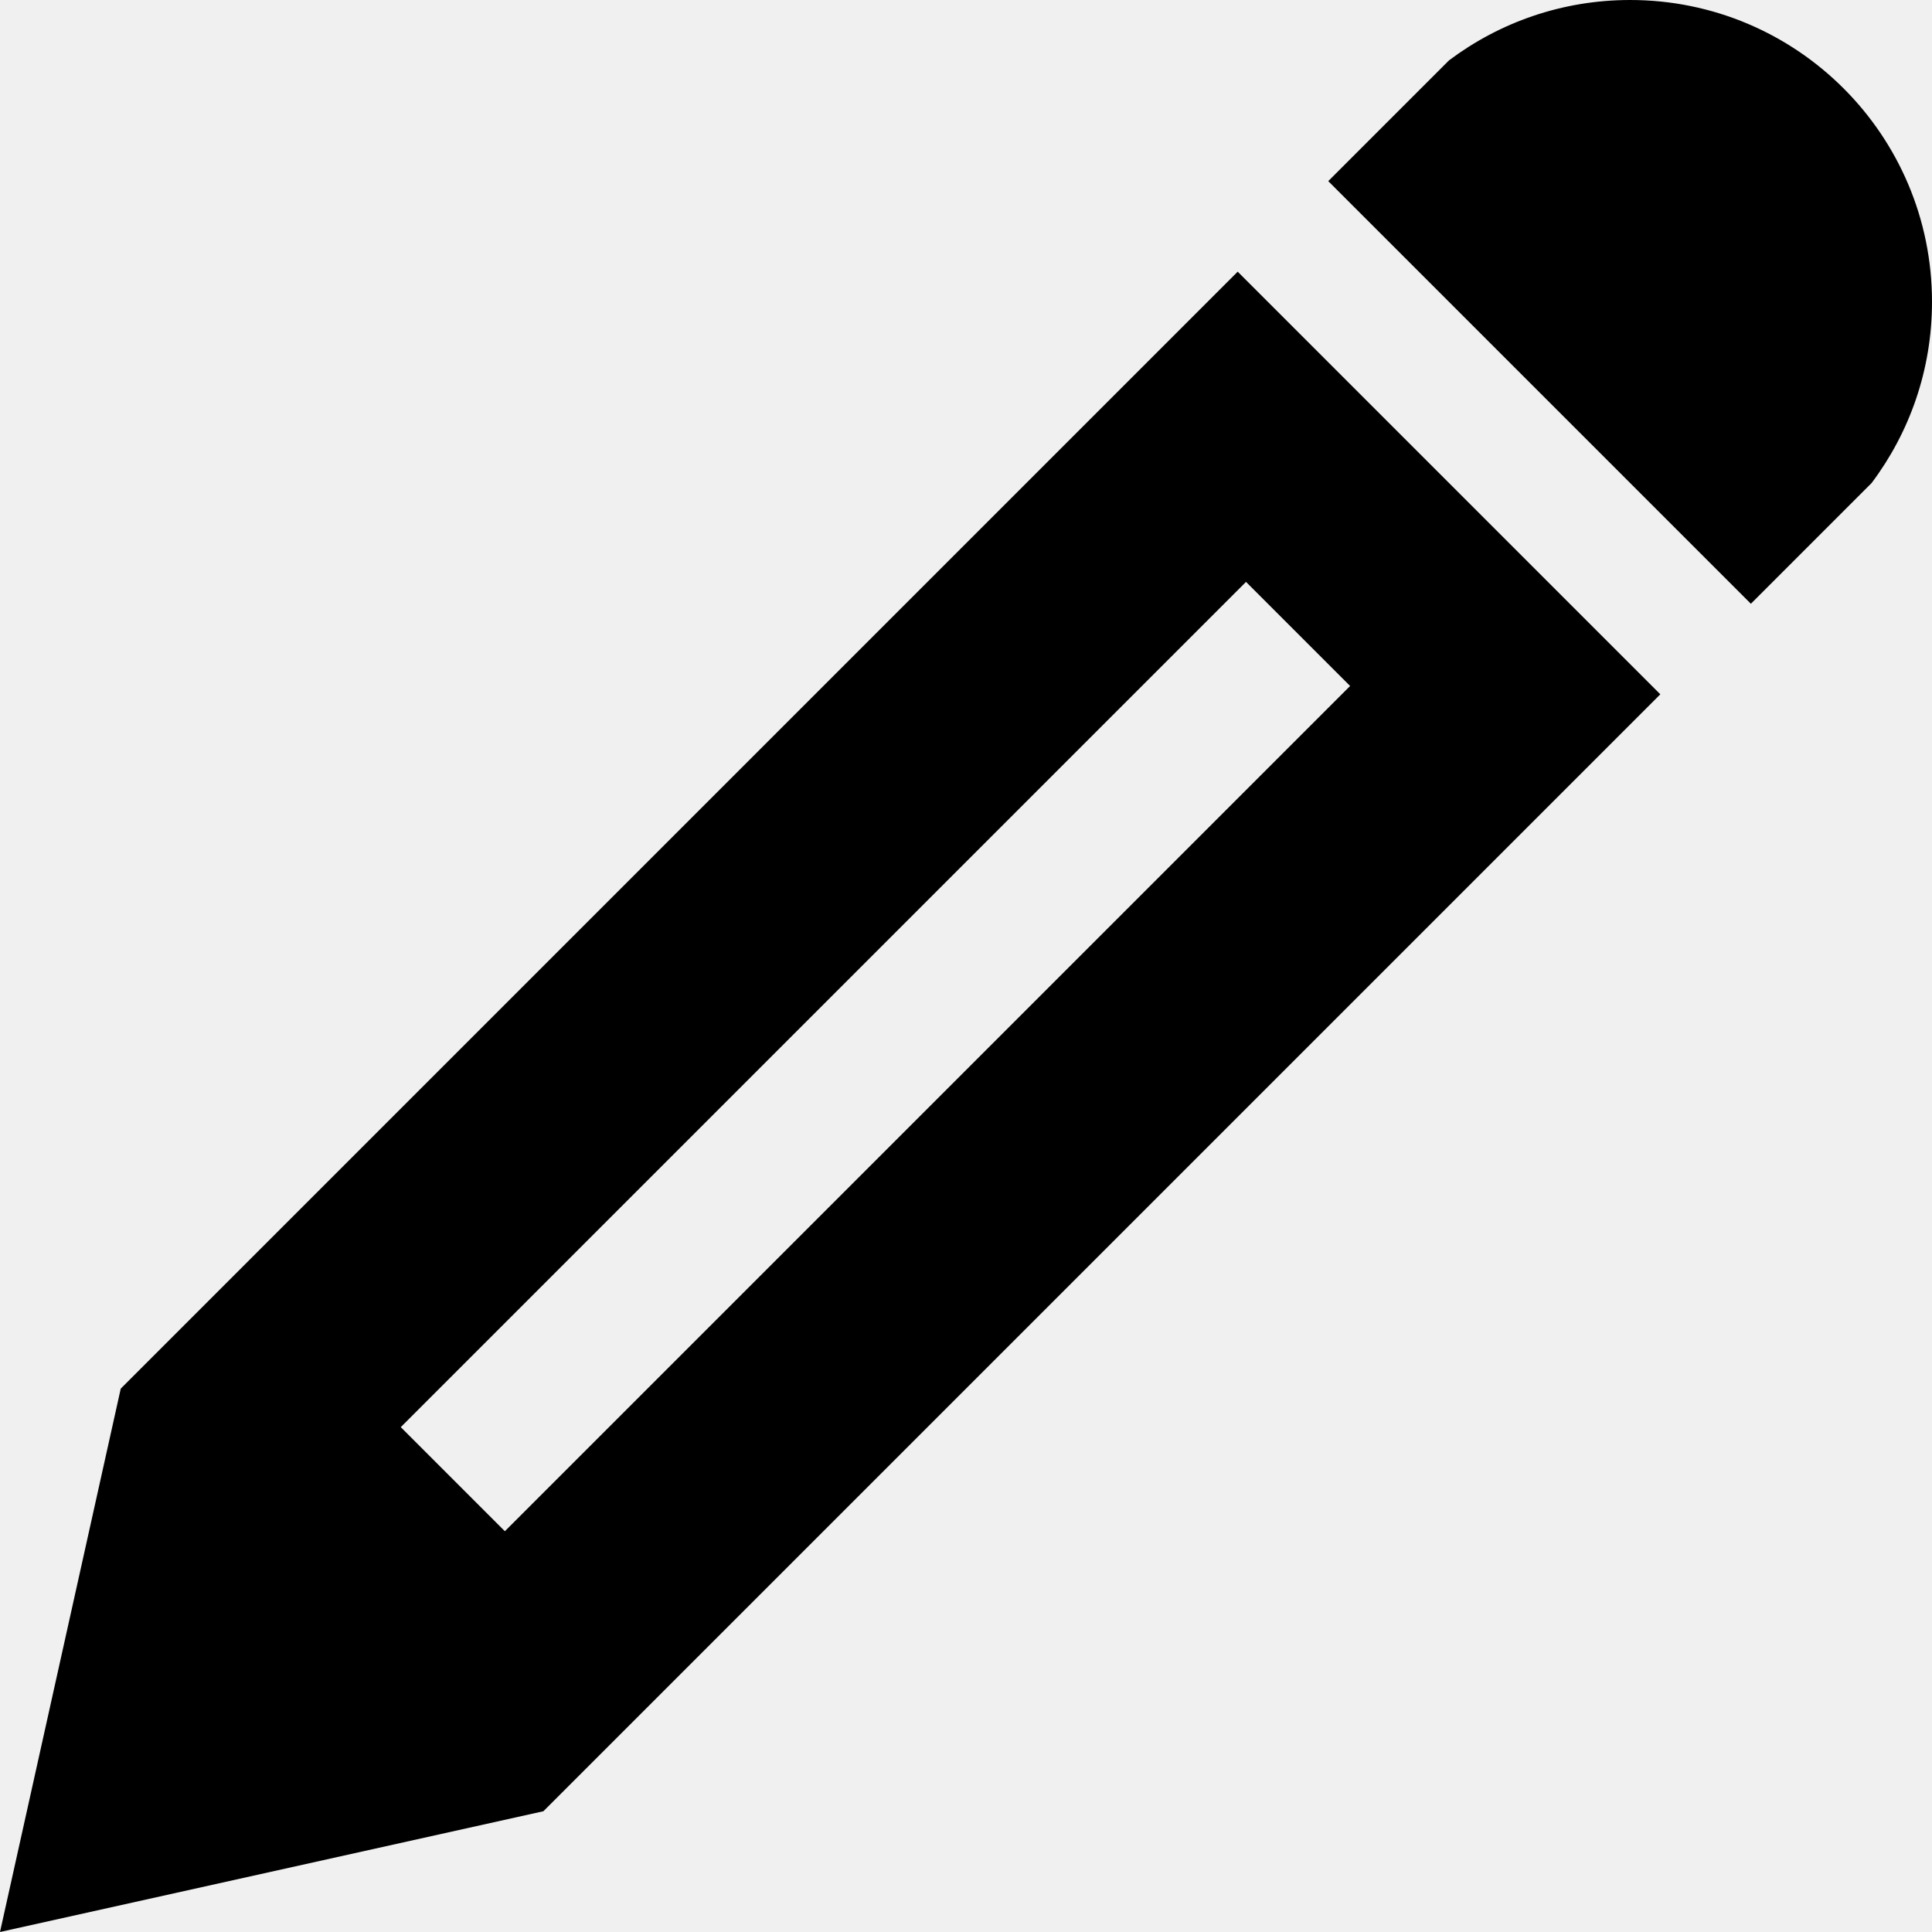
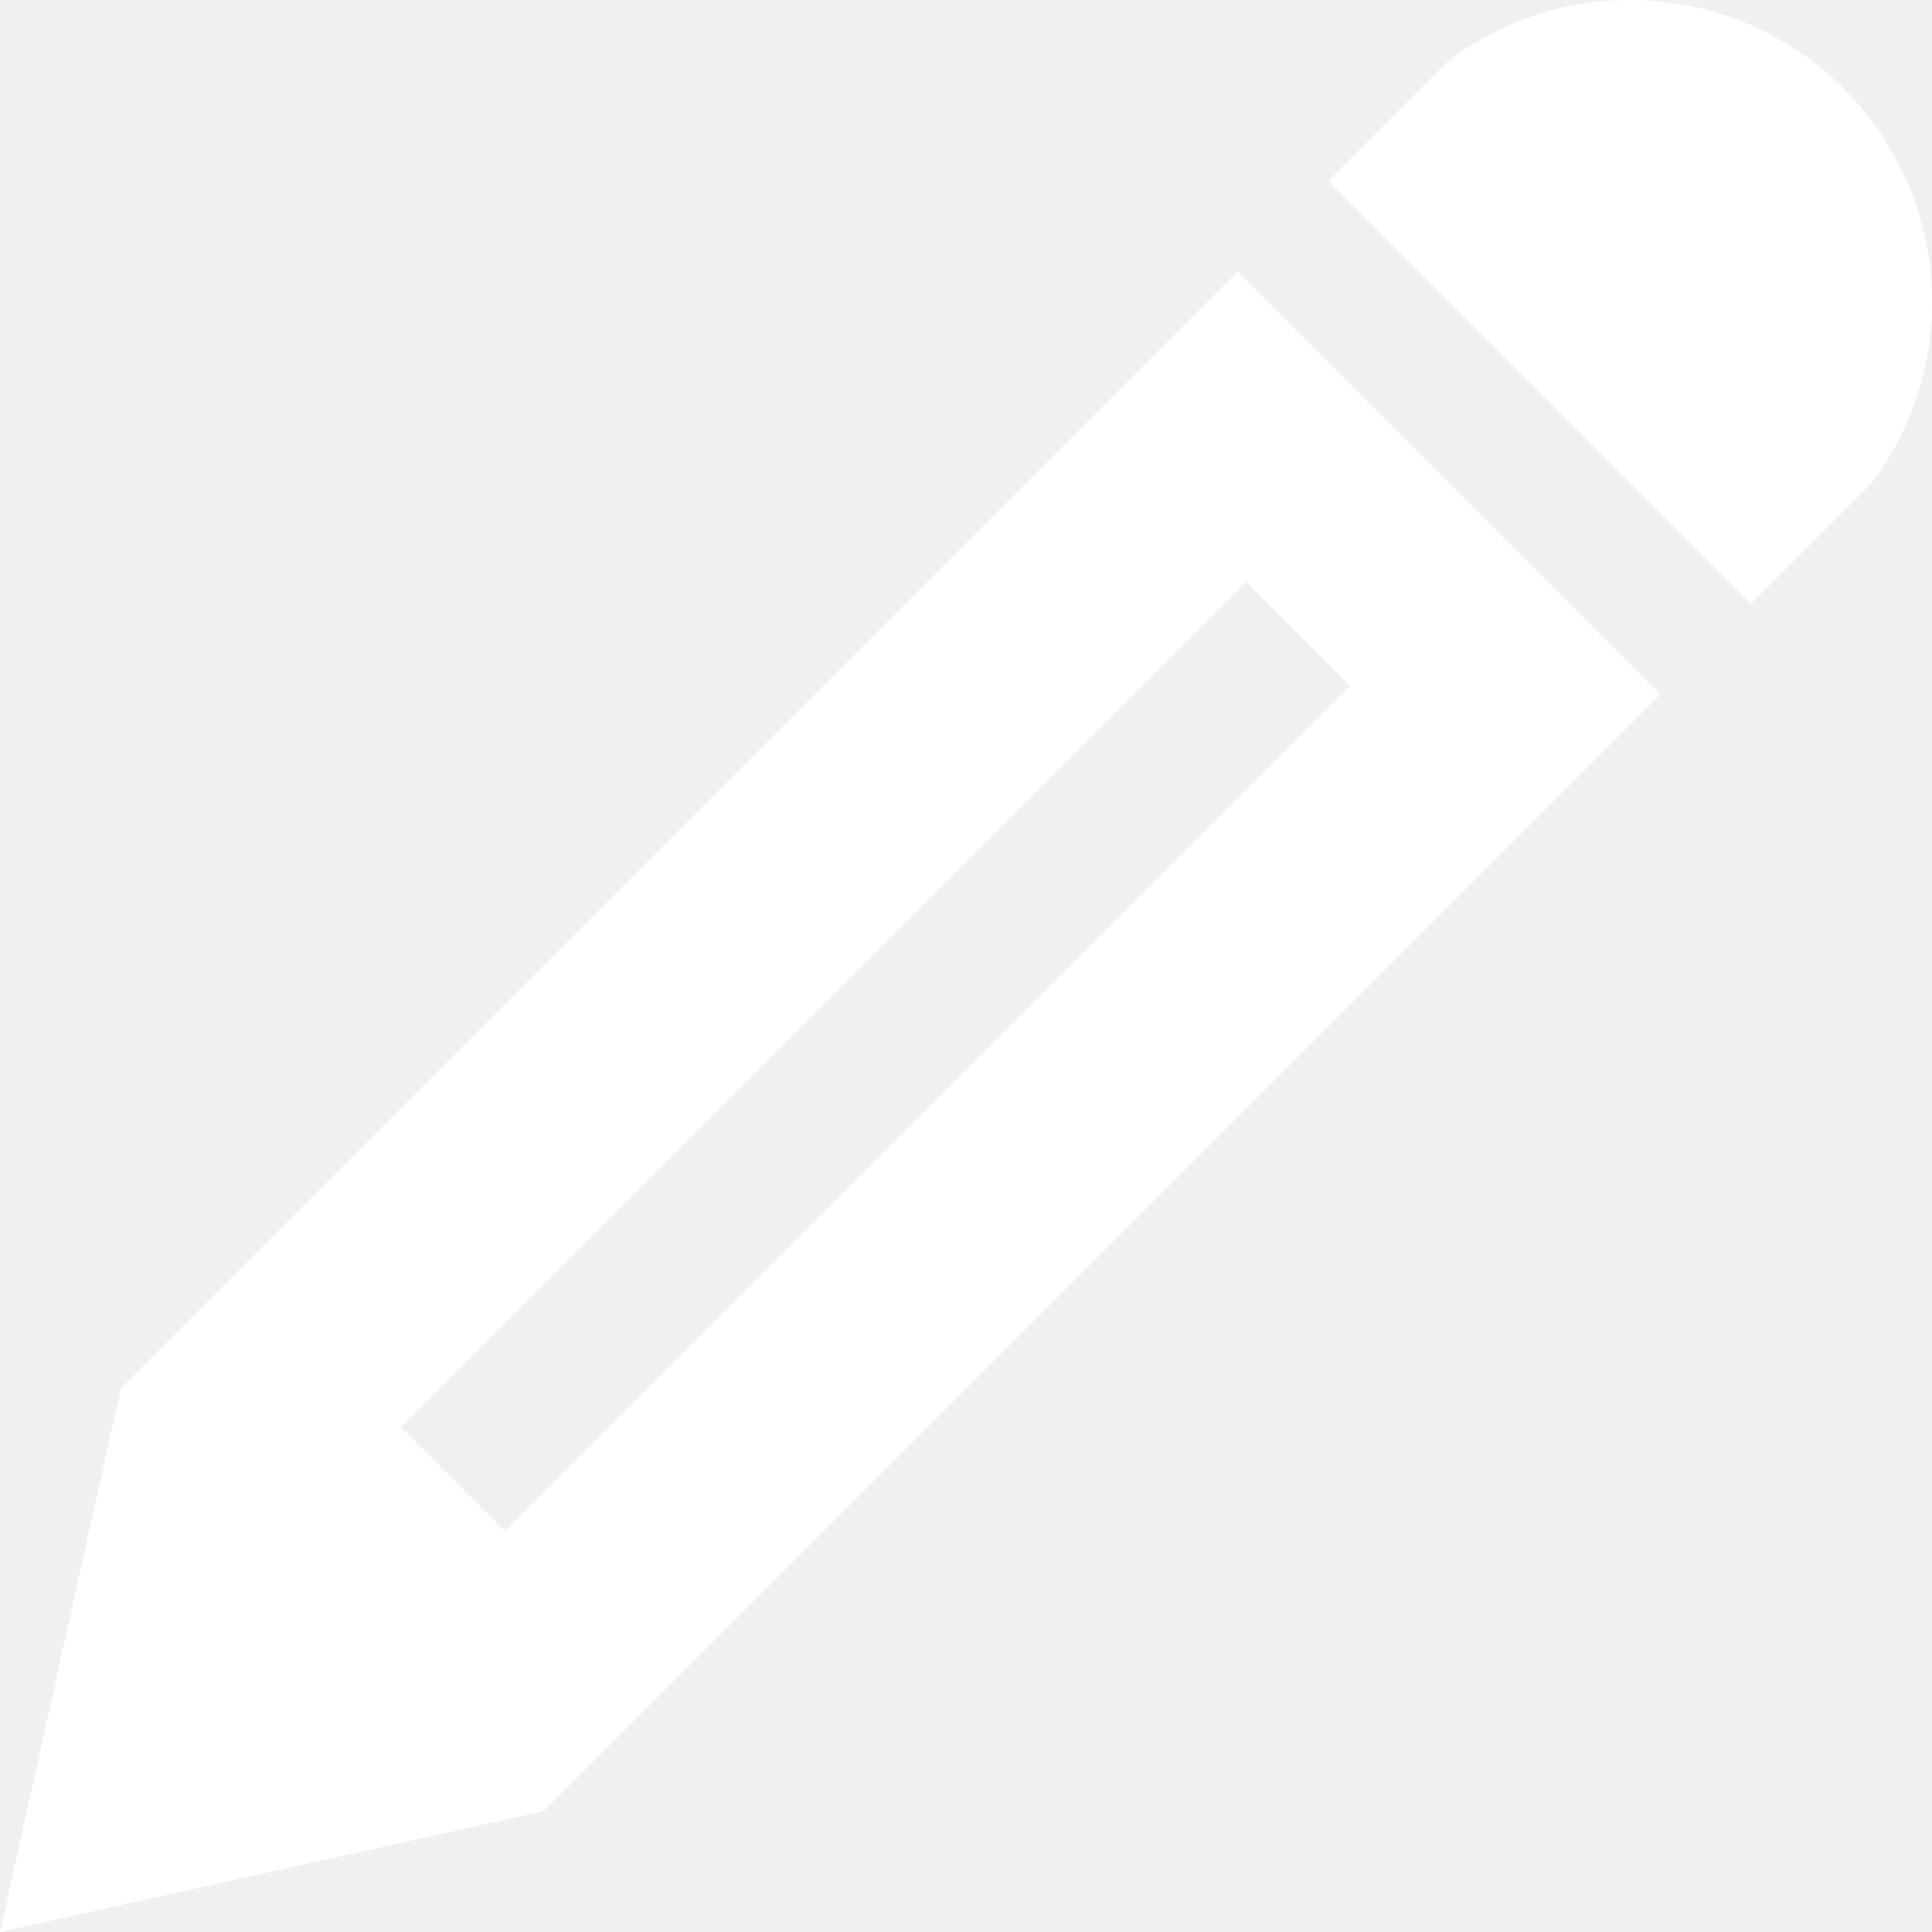
<svg xmlns="http://www.w3.org/2000/svg" version="1.1" width="16" height="16" viewBox="0 0 16 16">
-   <path d="M13.5 0c1.381 0 2.5 1.119 2.5 2.5 0 0.563-0.186 1.082-0.5 1.5l-1 1-3.5-3.5 1-1c0.418-0.314 0.937-0.5 1.5-0.5zM1 11.5l-1 4.5 4.5-1 9.25-9.25-3.5-3.5-9.25 9.25zM11.181 5.681l-7 7-0.862-0.862 7-7 0.862 0.862z" />
+   <path fill="#FFF" d="M13.5 0c1.381 0 2.5 1.119 2.5 2.5 0 0.563-0.186 1.082-0.5 1.5l-1 1-3.5-3.5 1-1c0.418-0.314 0.937-0.5 1.5-0.5zM1 11.5l-1 4.5 4.5-1 9.25-9.25-3.5-3.5-9.25 9.25zM11.181 5.681l-7 7-0.862-0.862 7-7 0.862 0.862z" />
</svg>
